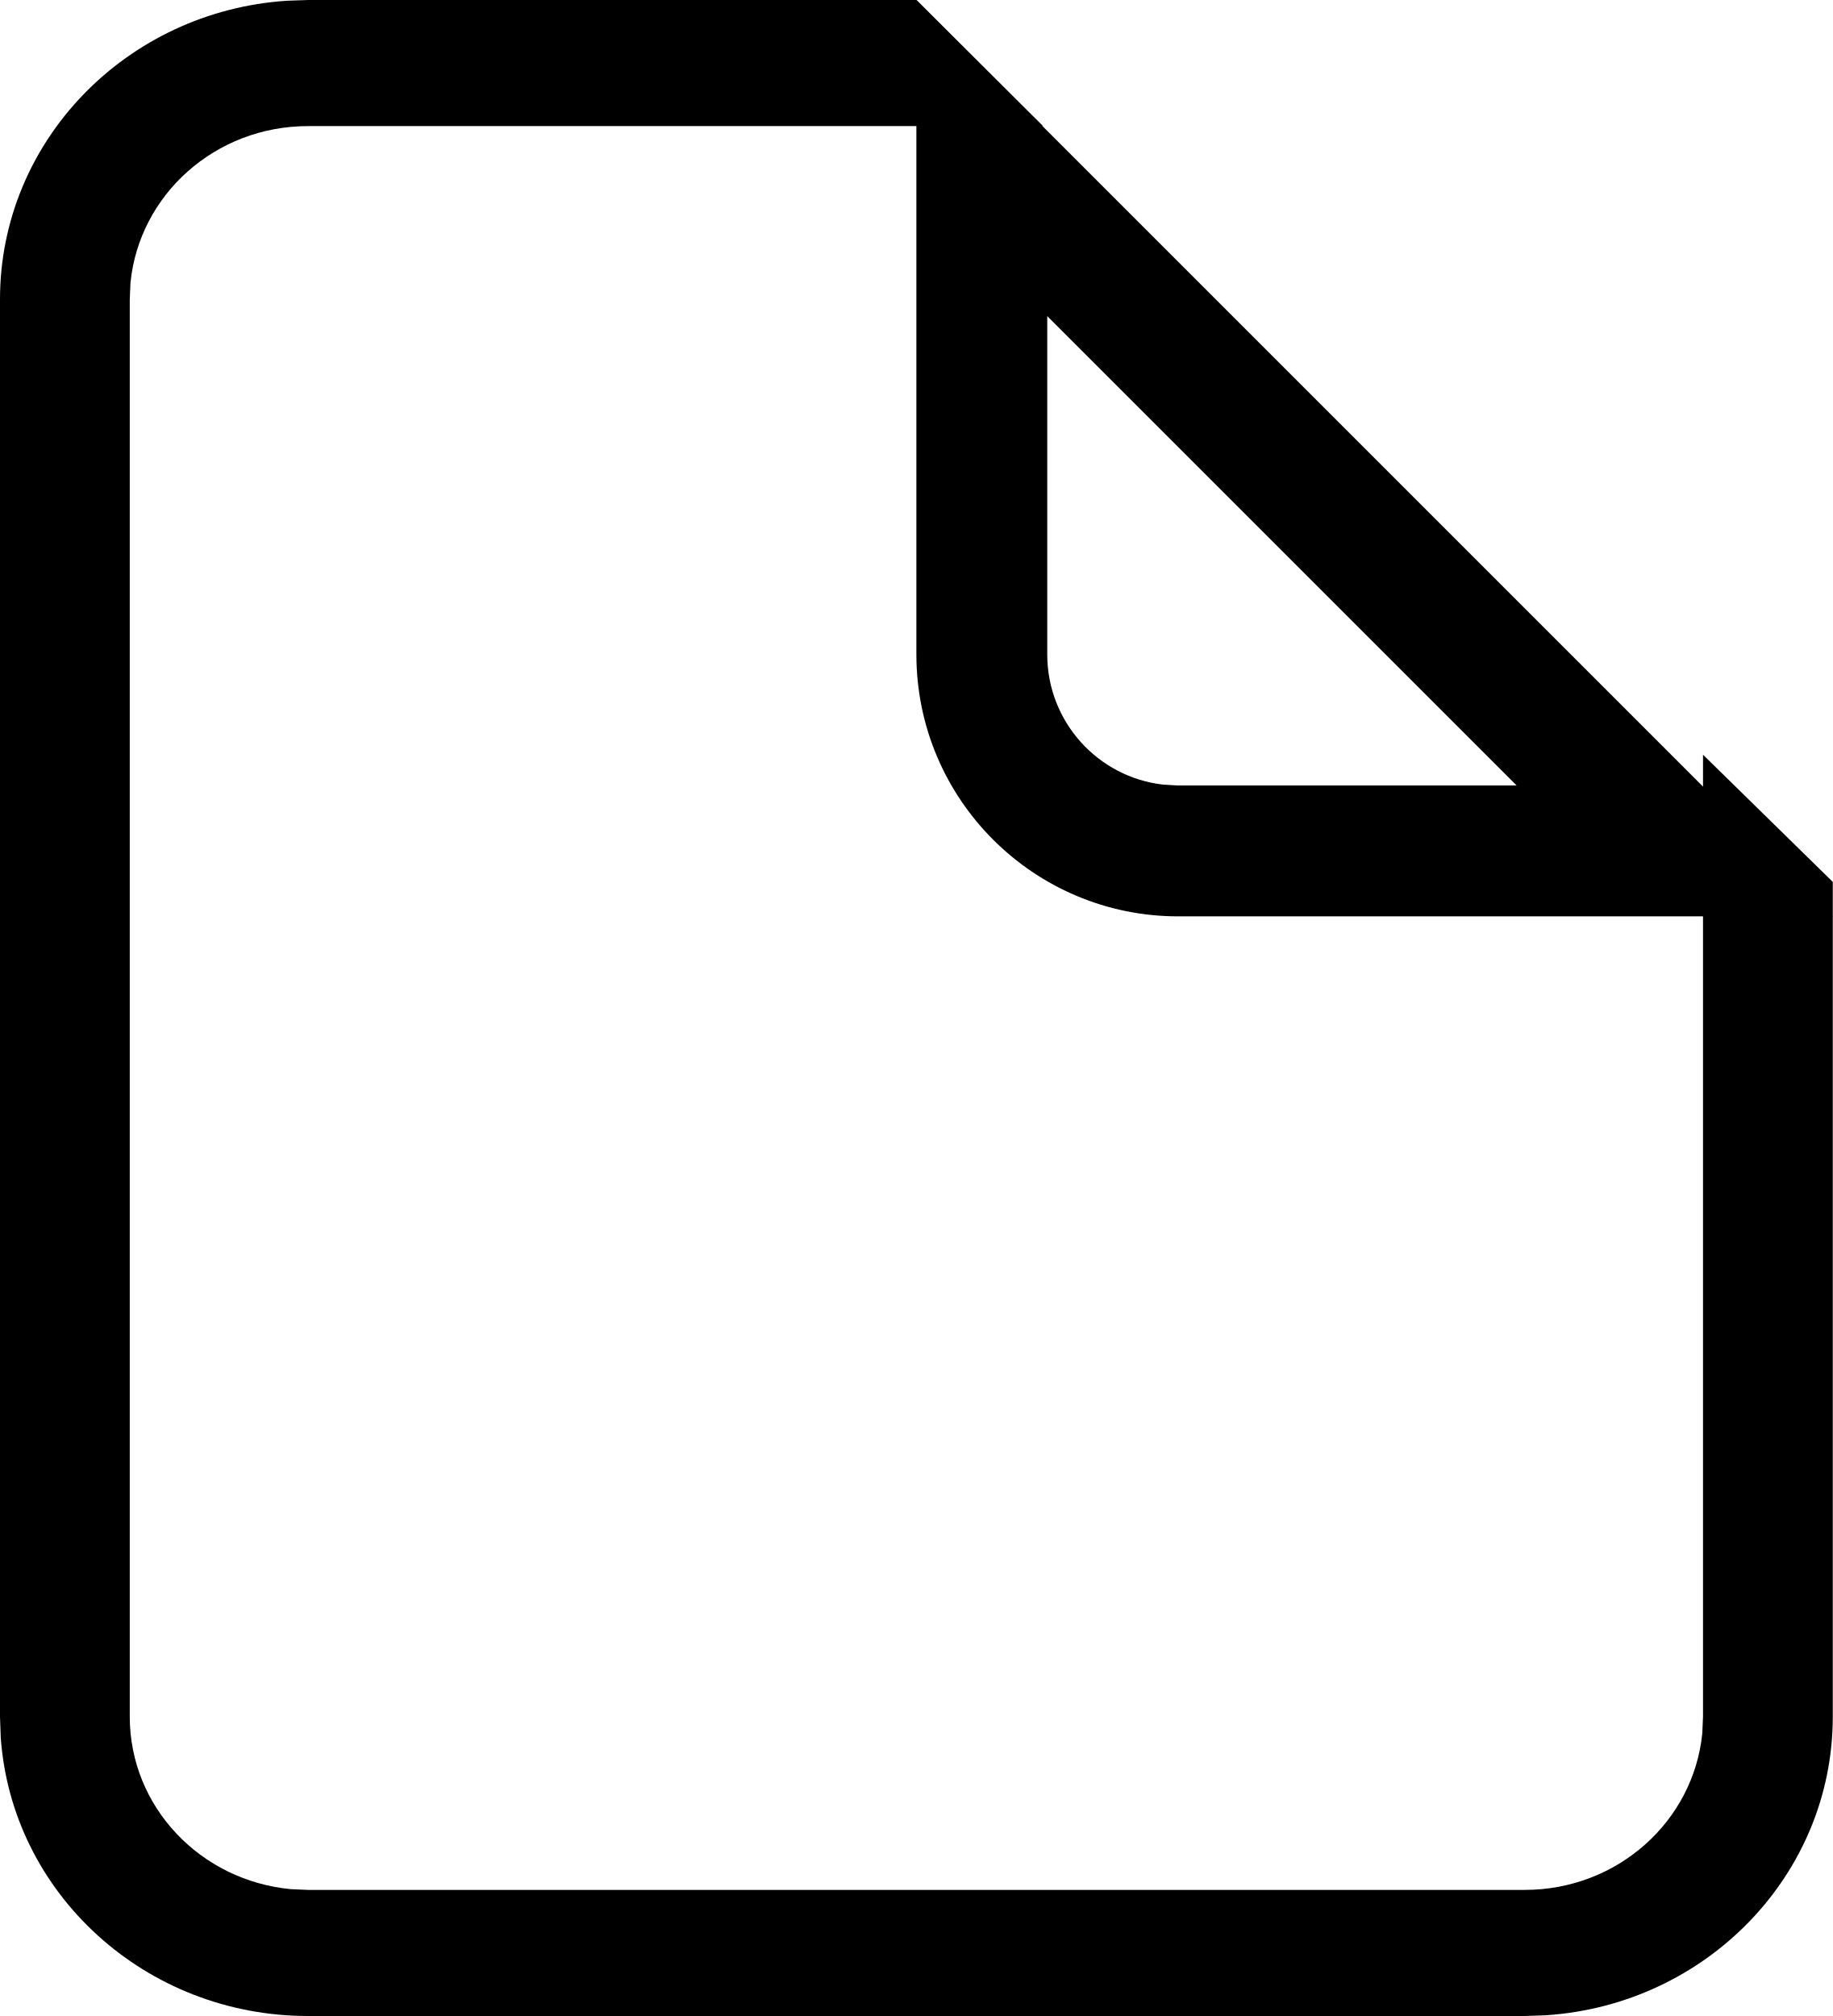
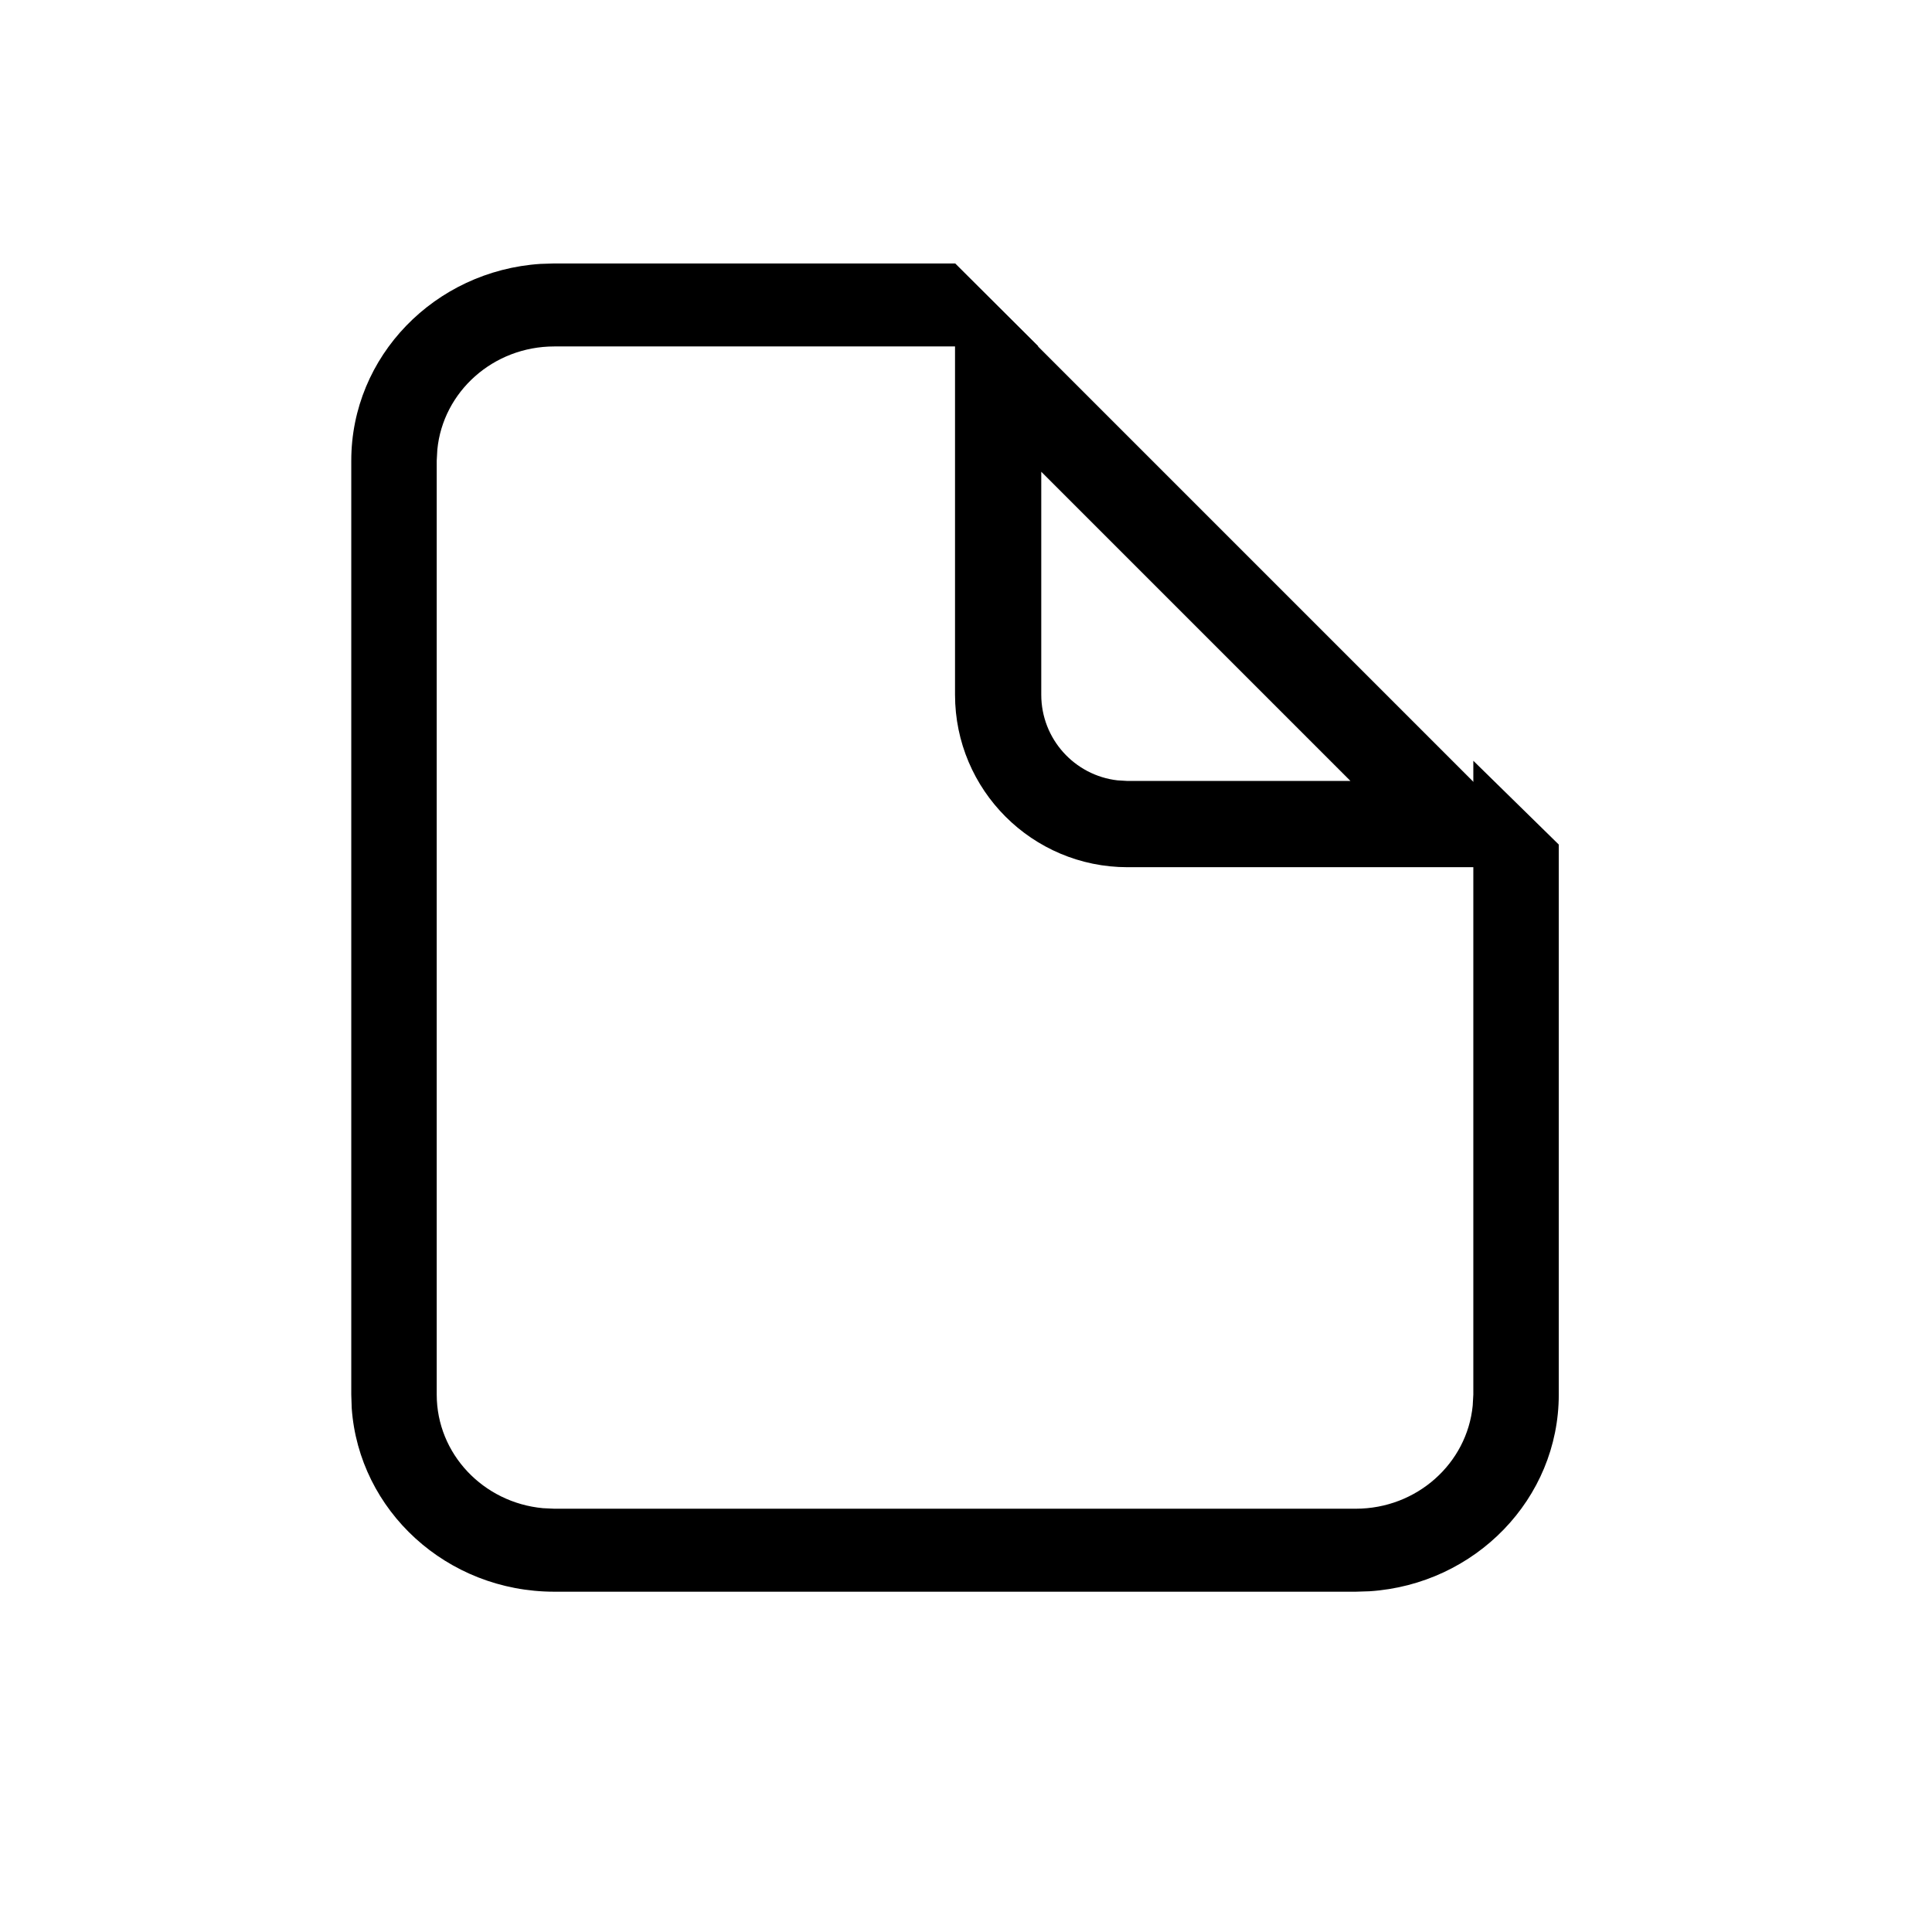
- <svg xmlns="http://www.w3.org/2000/svg" width="10px" height="11px" viewBox="0 0 10 11" version="1.1">
+ <svg xmlns="http://www.w3.org/2000/svg" width="22px" height="22px" viewBox="0 0 22 22" version="1.1">
  <g id="页面-1" stroke="none" stroke-width="1" fill="none" fill-rule="evenodd">
-     <g id="folder-Documents" fill="#000000" fill-rule="nonzero">
-       <path d="M5,0 L5.691,0.688 L1.681,0.688 C1.175,0.688 0.76,1.062 0.712,1.542 L0.708,1.633 L0.708,9.367 C0.708,9.859 1.094,10.262 1.588,10.308 L1.681,10.312 L8.319,10.312 C8.825,10.312 9.24,9.938 9.288,9.458 L9.292,9.367 L9.292,4.118 L10,4.812 L10,9.367 C10,10.231 9.309,10.939 8.434,10.996 L8.319,11 L1.681,11 C0.791,11 0.063,10.329 0.004,9.479 L0,9.367 L0,1.633 C0,0.769 0.691,0.061 1.566,0.004 L1.681,0 L5,0 Z" id="路径" />
-       <path d="M5,0 L10,5 L6.429,5 C5.64,5 5,4.36 5,3.571 L5,0 Z M8.275,4.286 L5.714,1.725 L5.714,3.571 C5.714,3.938 5.99,4.24 6.345,4.281 L6.429,4.286 L8.275,4.286 Z" id="形状结合" />
+     <g id="folder-Documents">
+       <rect id="矩形" x="0" y="0" width="22" height="22" />
+       <g id="编组-4" transform="translate(4, 3)" fill="#000000" fill-rule="nonzero">
+         <path d="M6.875,0 L7.825,0.945 L2.312,0.945 C1.616,0.945 1.044,1.461 0.98,2.12 L0.973,2.245 L0.973,12.88 C0.973,13.556 1.504,14.111 2.183,14.174 L2.312,14.18 L11.438,14.18 C12.134,14.18 12.706,13.664 12.77,13.005 L12.777,12.88 L12.777,5.663 L13.75,6.617 L13.75,12.88 C13.75,14.068 12.799,15.041 11.596,15.12 L11.438,15.125 L2.312,15.125 C1.088,15.125 0.087,14.202 0.005,13.034 L0,12.88 L0,2.245 C0,1.057 0.951,0.084 2.154,0.005 L2.312,0 L6.875,0 Z" id="路径" />
+         <path d="M6.875,0 L13.75,6.875 L8.84,6.875 C7.755,6.875 6.875,5.996 6.875,4.911 L6.875,0 Z M11.378,5.893 L7.857,2.372 L7.857,4.911 C7.857,5.414 8.236,5.83 8.725,5.886 L8.84,5.893 L11.378,5.893 Z" id="形状结合" />
+       </g>
    </g>
  </g>
</svg>
